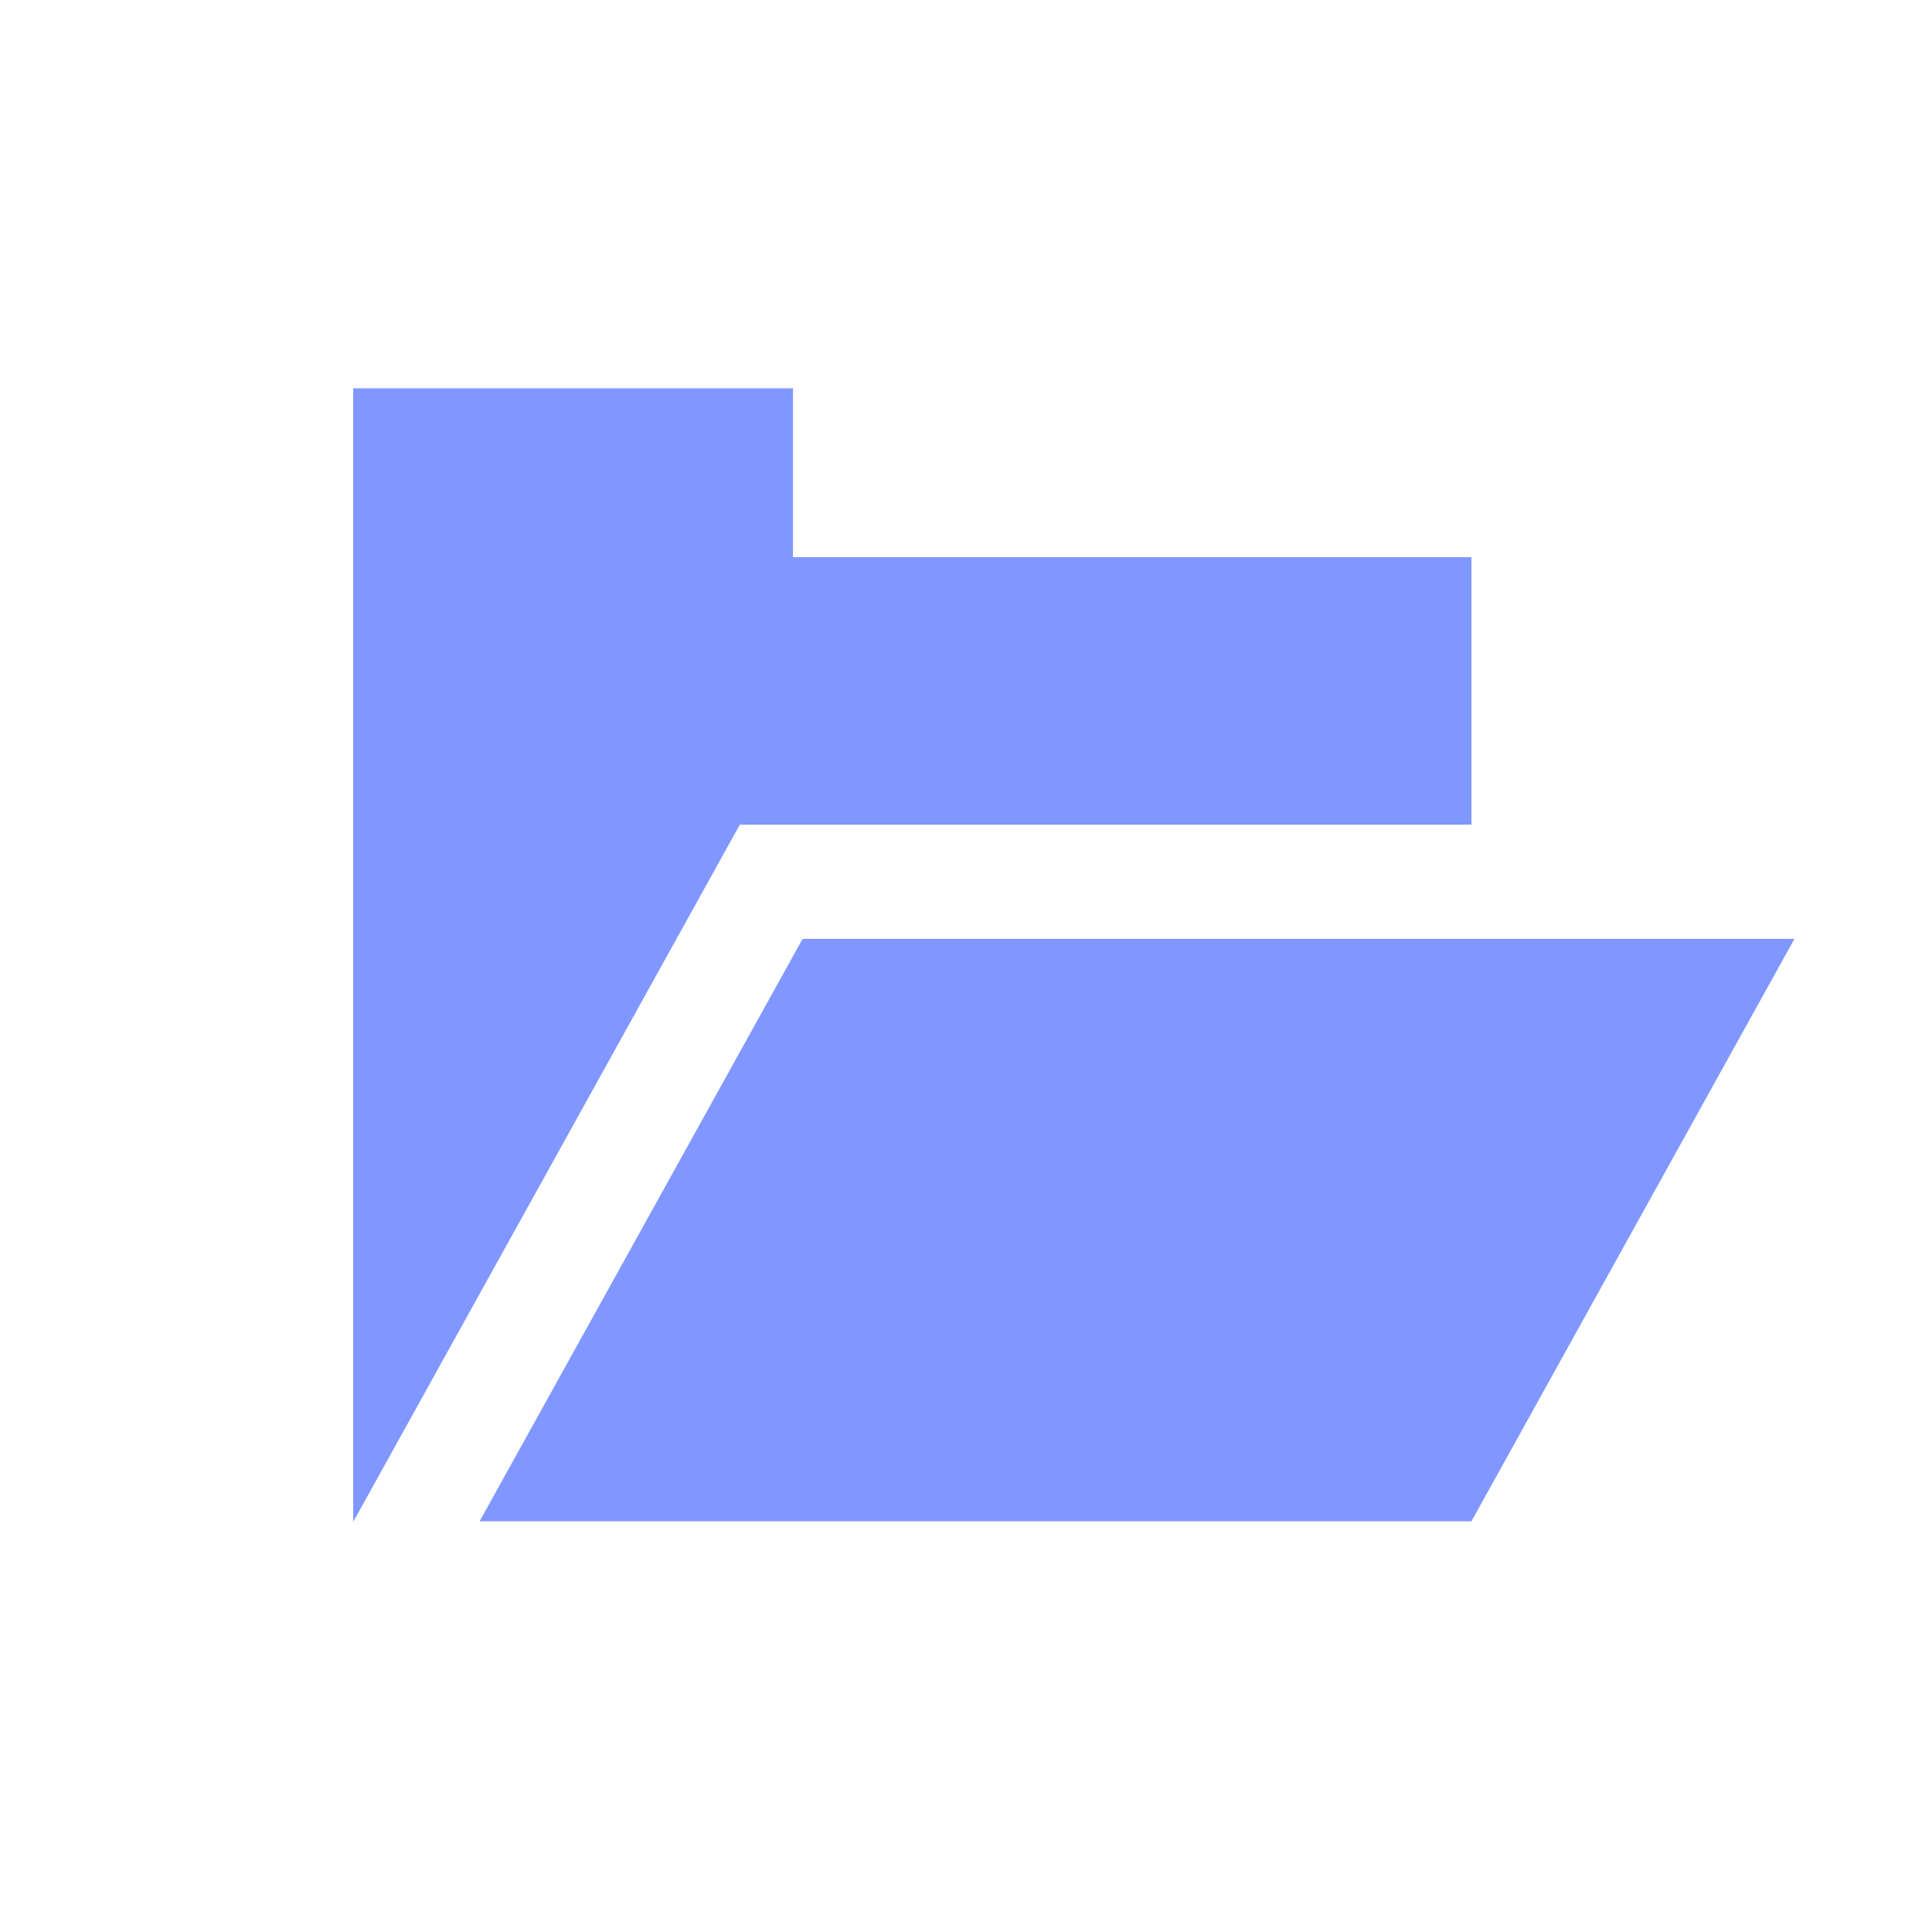
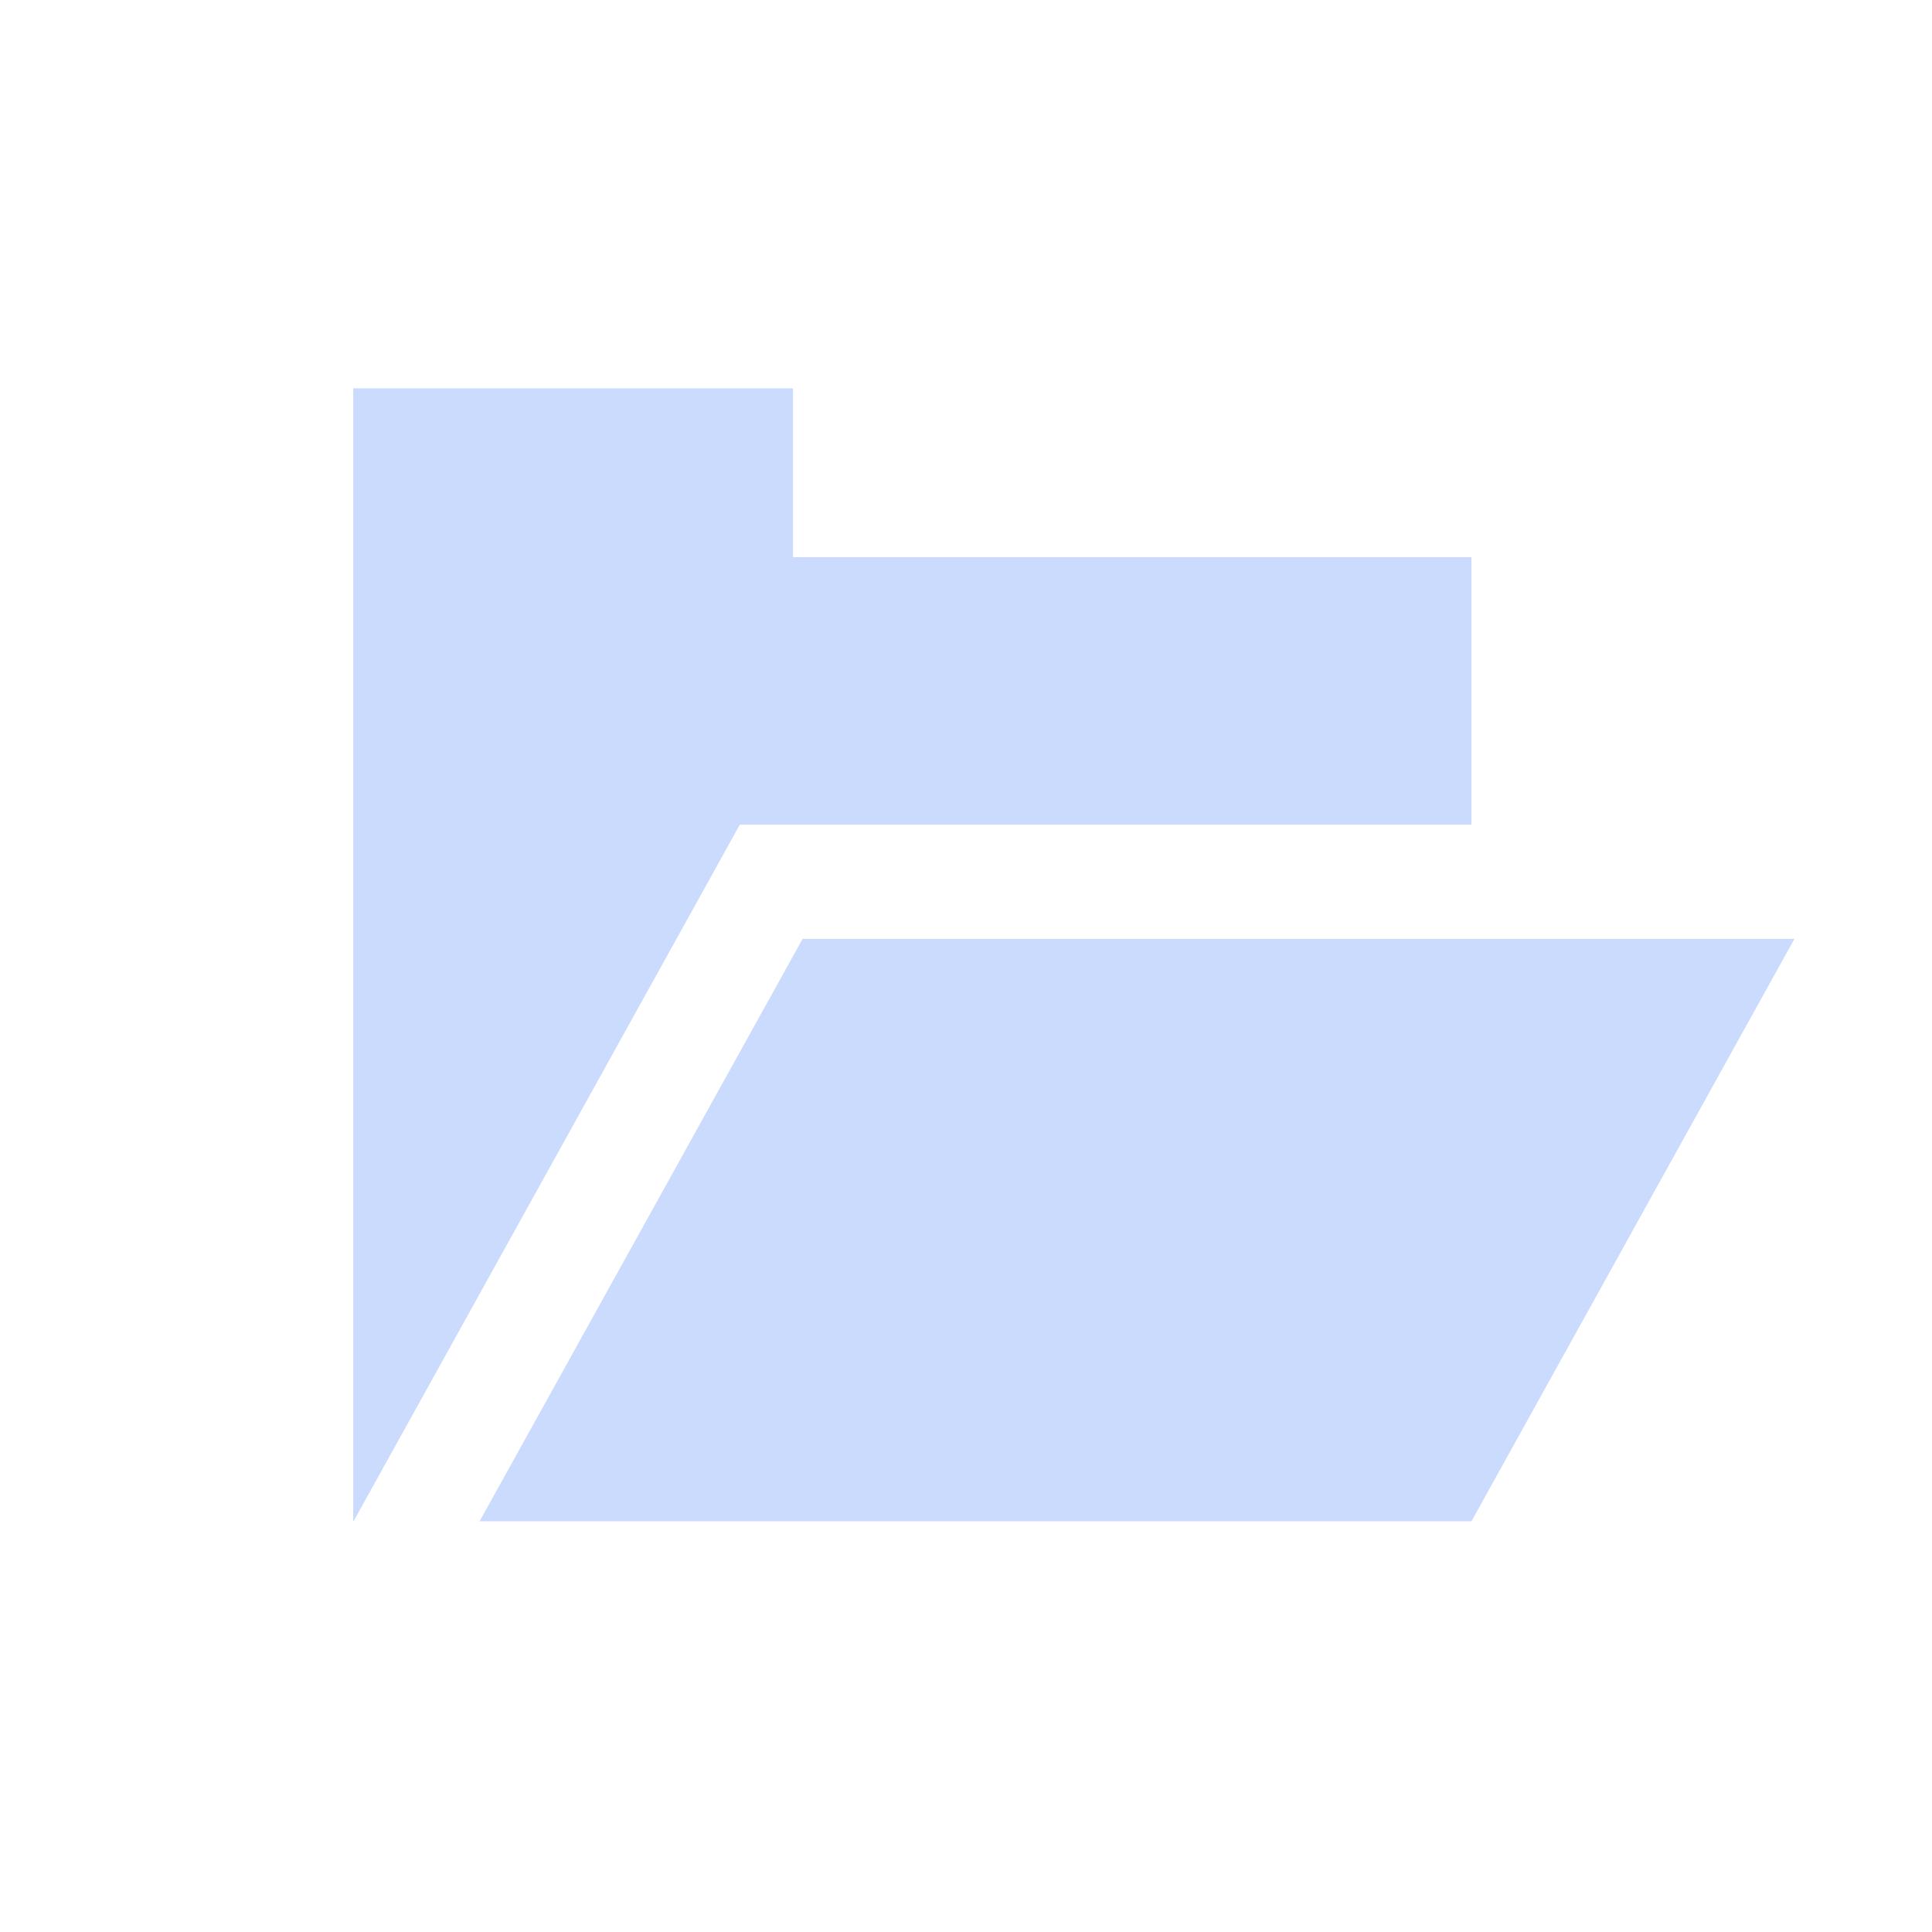
<svg xmlns="http://www.w3.org/2000/svg" t="1715606620098" class="icon" viewBox="0 0 1024 1024" version="1.1" p-id="22406" width="200" height="200">
-   <path d="M779.9 497.6H425.4l-5.1 9.2-166.1 299.5h525.7l171.2-308.7z" fill="#8097ff" p-id="22407" />
-   <path d="M392 437.3l0.1-0.2h387.8V295.3H420.3v-89.5H187.2v600.5h0.2l0.1-0.2z" fill="#8097ff" p-id="22408" />
+   <path d="M779.9 497.6H425.4l-5.1 9.2-166.1 299.5h525.7l171.2-308.7z" fill="#cbdbfd" p-id="22407" />
+   <path d="M392 437.3l0.1-0.2h387.8V295.3H420.3v-89.5H187.2v600.5h0.2l0.1-0.2z" fill="#cbdbfd" p-id="22408" />
</svg>
